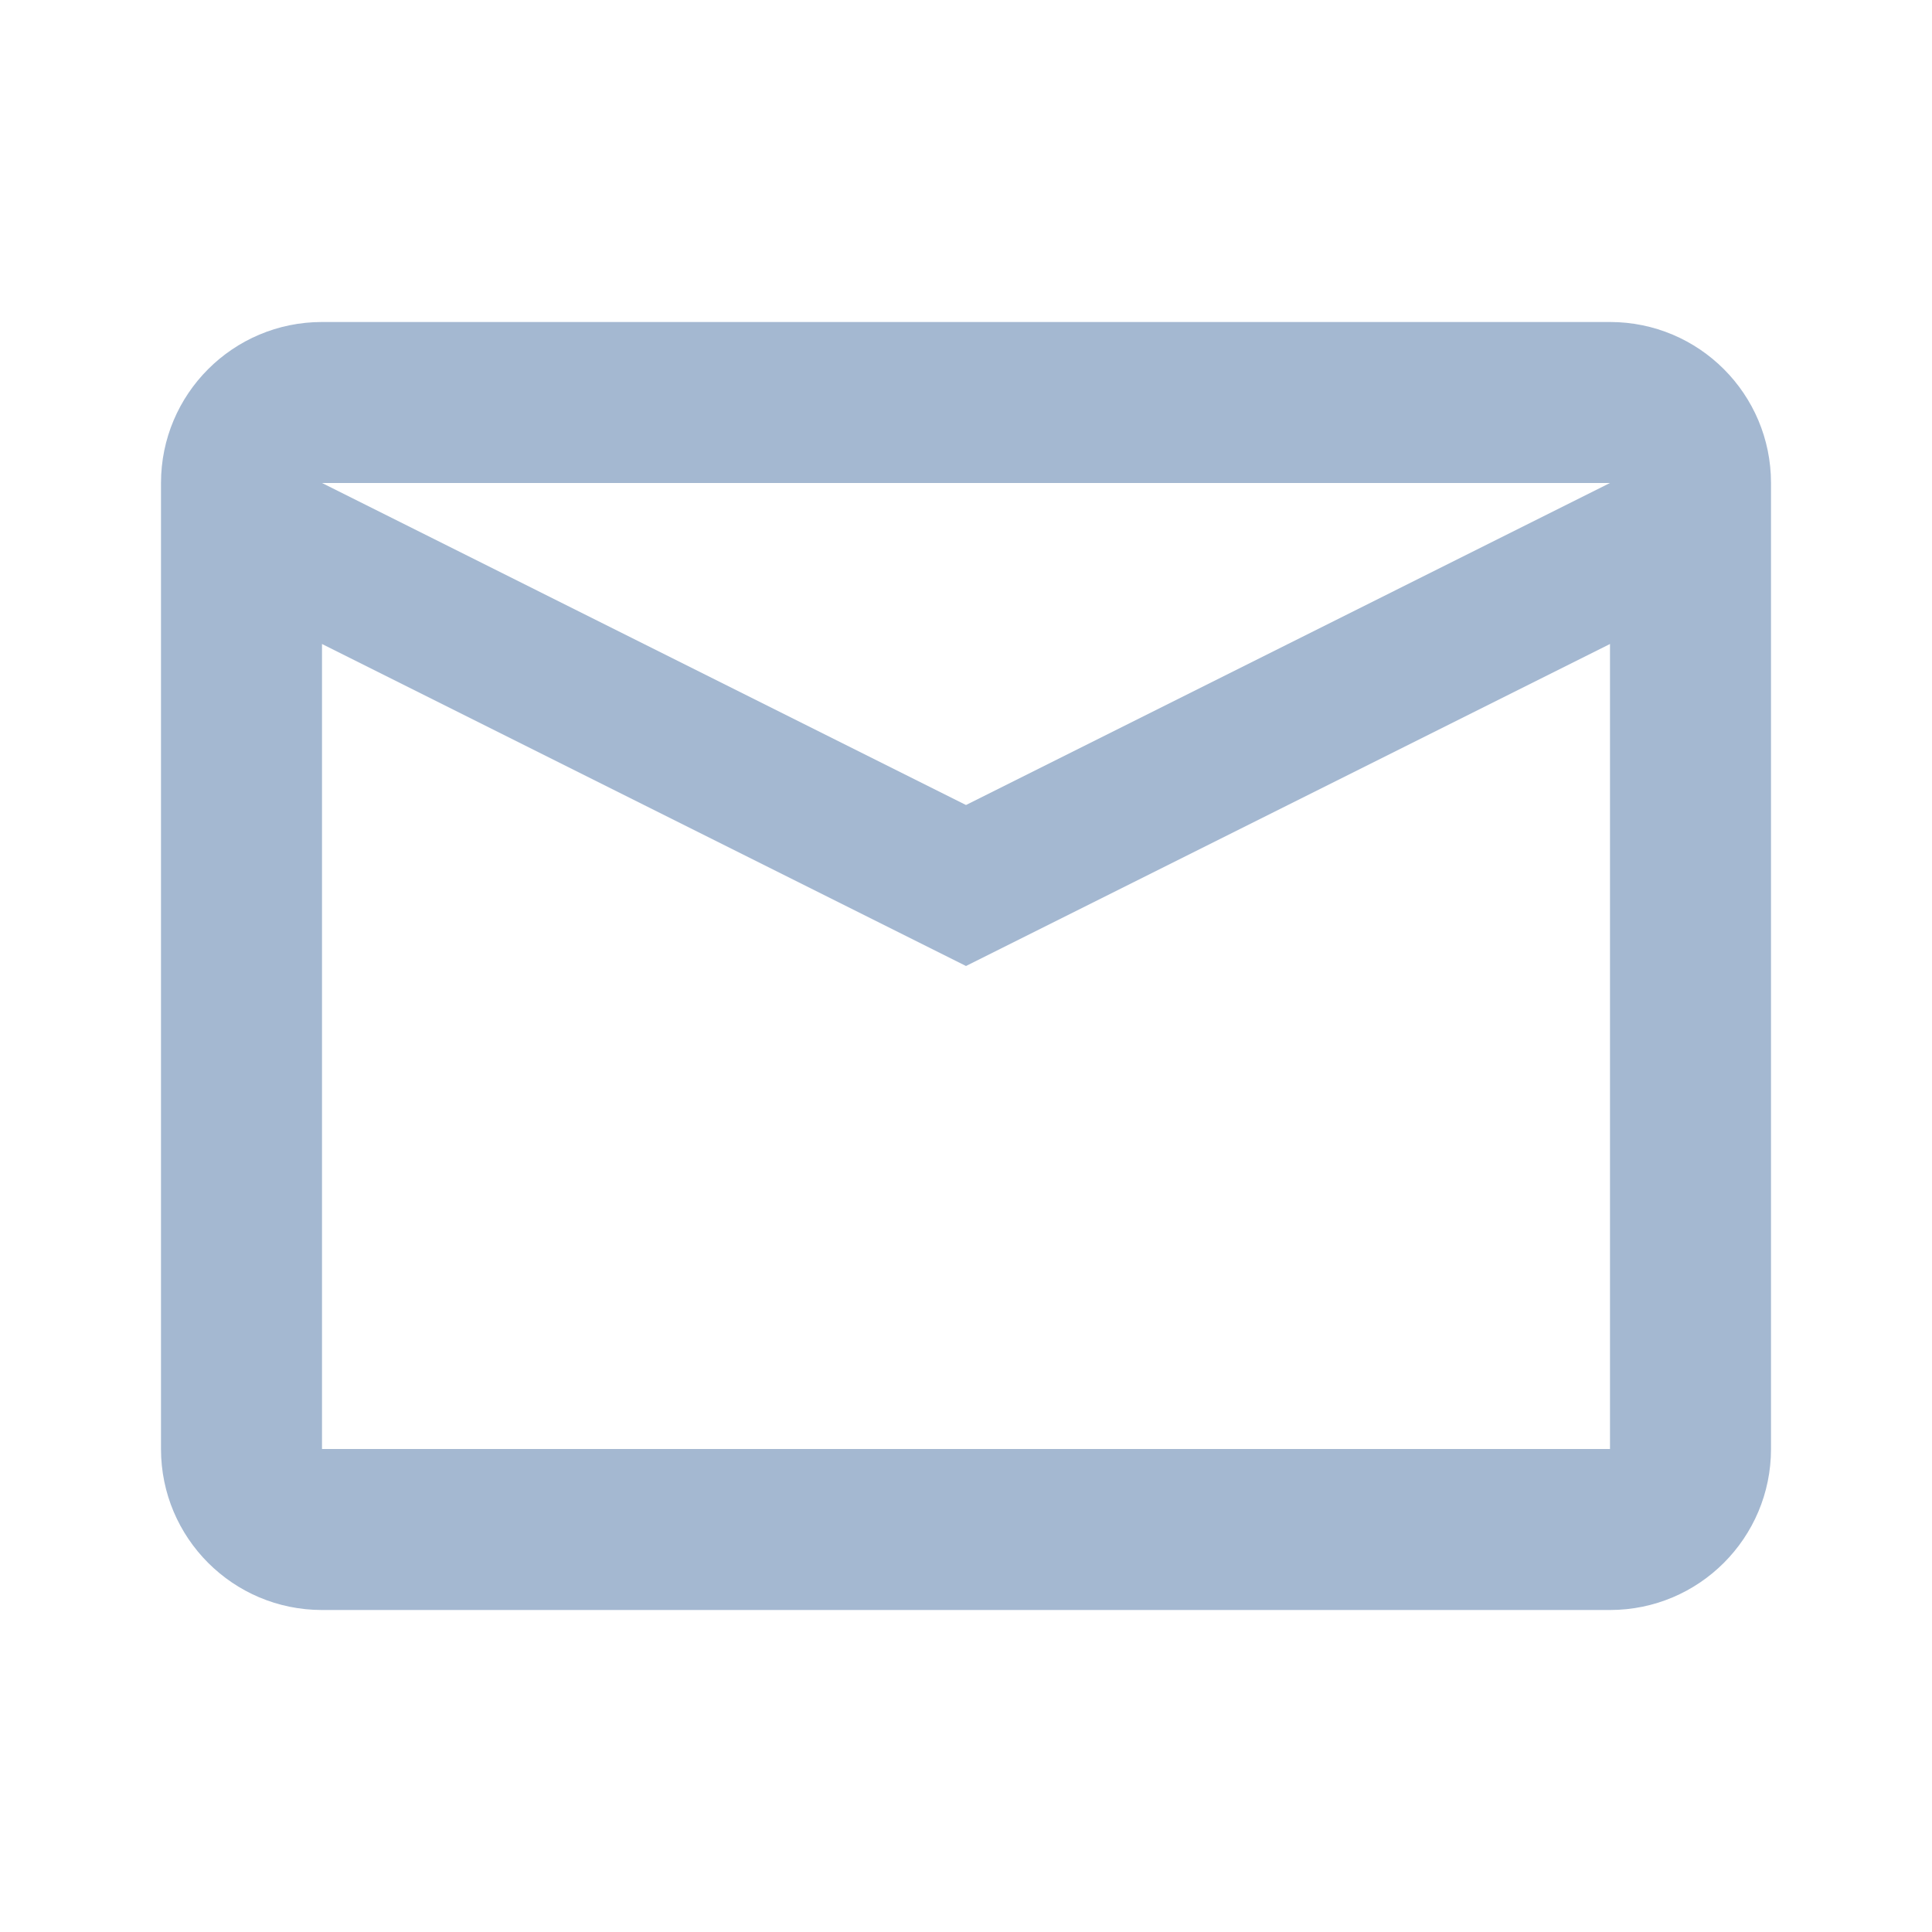
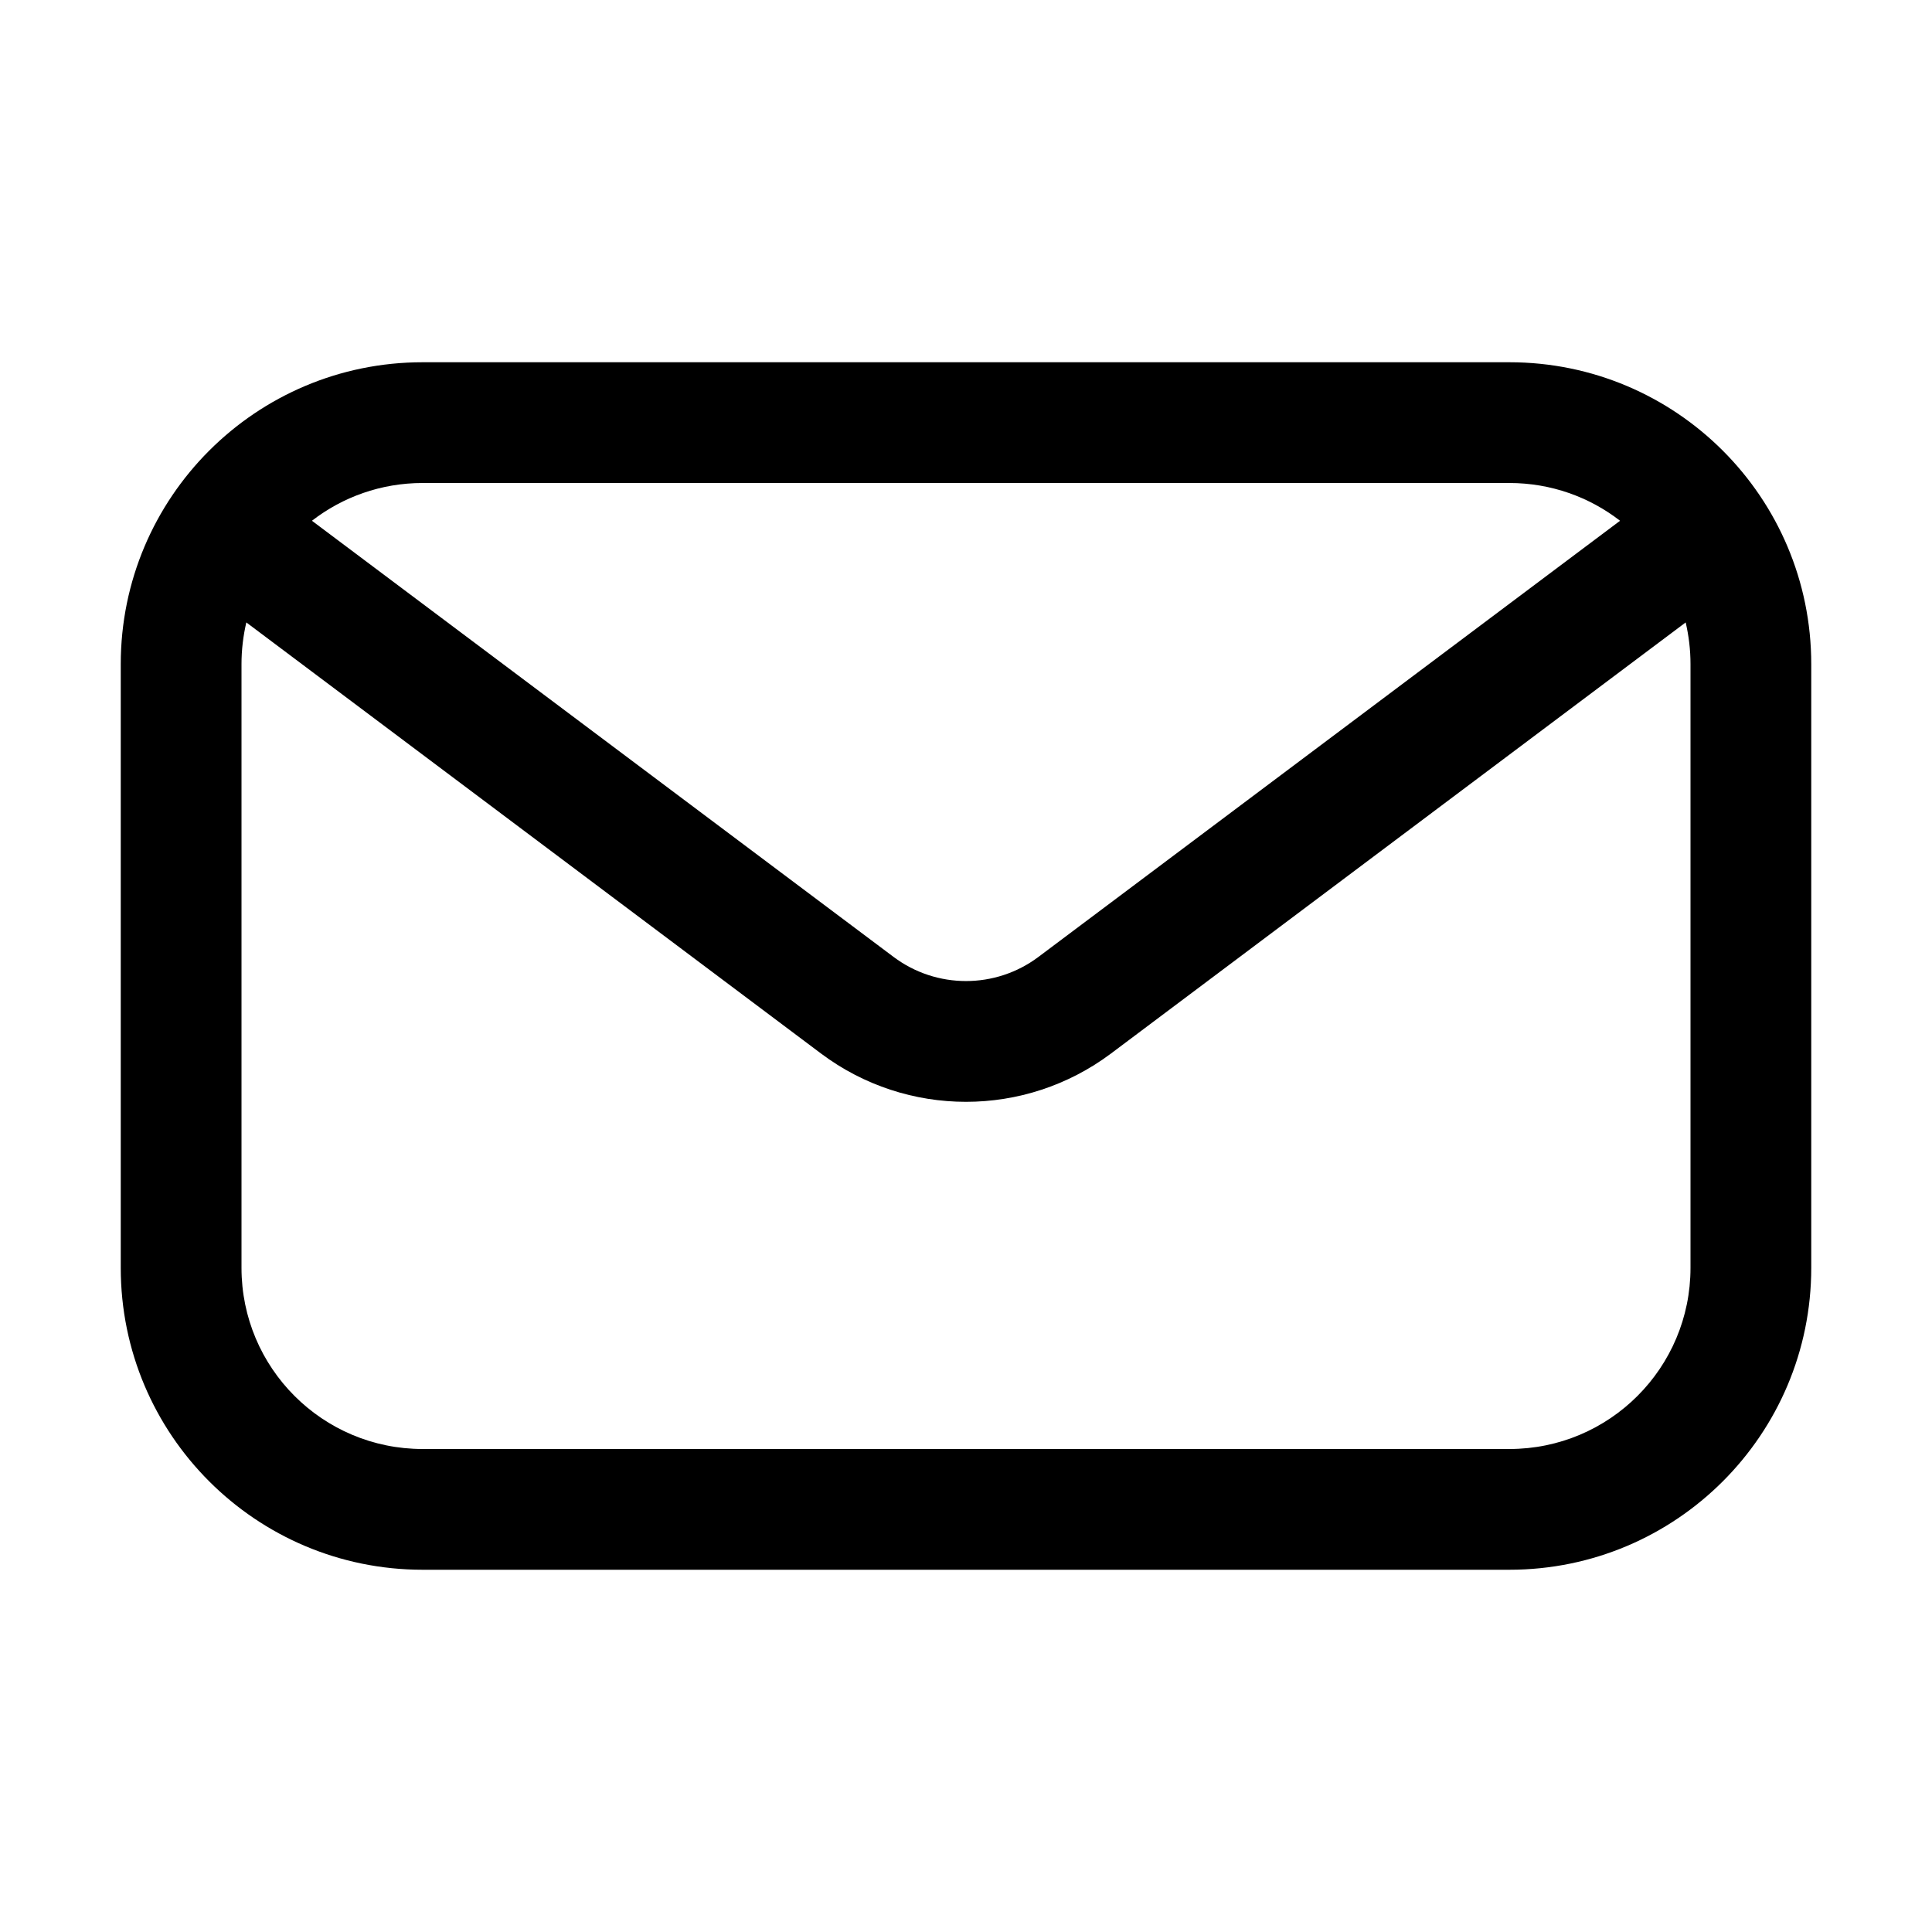
- <svg xmlns="http://www.w3.org/2000/svg" width="24" height="24" viewBox="0 0 24 24" fill="none">
-   <path fill-rule="evenodd" clip-rule="evenodd" d="M4 4H20C21.105 4 22 4.895 22 6V18C22 19.105 21.105 20 20 20H4C2.895 20 2 19.105 2 18V6C2 4.895 2.895 4 4 4ZM4 8V18H20V8L12 12L4 8ZM20 6H4L12 10L20 6Z" fill="#A4B8D1" />
+ <svg xmlns="http://www.w3.org/2000/svg" width="24" height="24" viewBox="0 0 24 24">
+   <path fill-rule="evenodd" clip-rule="evenodd" d="M1.5 8.25C1.5 6.179 3.179 4.5 5.25 4.5H18.75C20.821 4.5 22.5 6.179 22.5 8.25V15.75C22.5 17.821 20.821 19.5 18.75 19.5H5.25C3.179 19.5 1.5 17.821 1.5 15.75V8.25ZM5.25 6H18.75C19.268 6 19.745 6.175 20.125 6.469L12.9 11.887C12.367 12.287 11.633 12.287 11.1 11.887L3.875 6.469C4.255 6.175 4.732 6 5.25 6ZM3.06 7.732C3.021 7.899 3 8.072 3 8.25V15.75C3 16.993 4.007 18 5.25 18H18.75C19.993 18 21 16.993 21 15.75V8.25C21 8.072 20.979 7.899 20.94 7.732L13.8 13.088C12.733 13.887 11.267 13.887 10.2 13.088L3.06 7.732Z" />
</svg>
